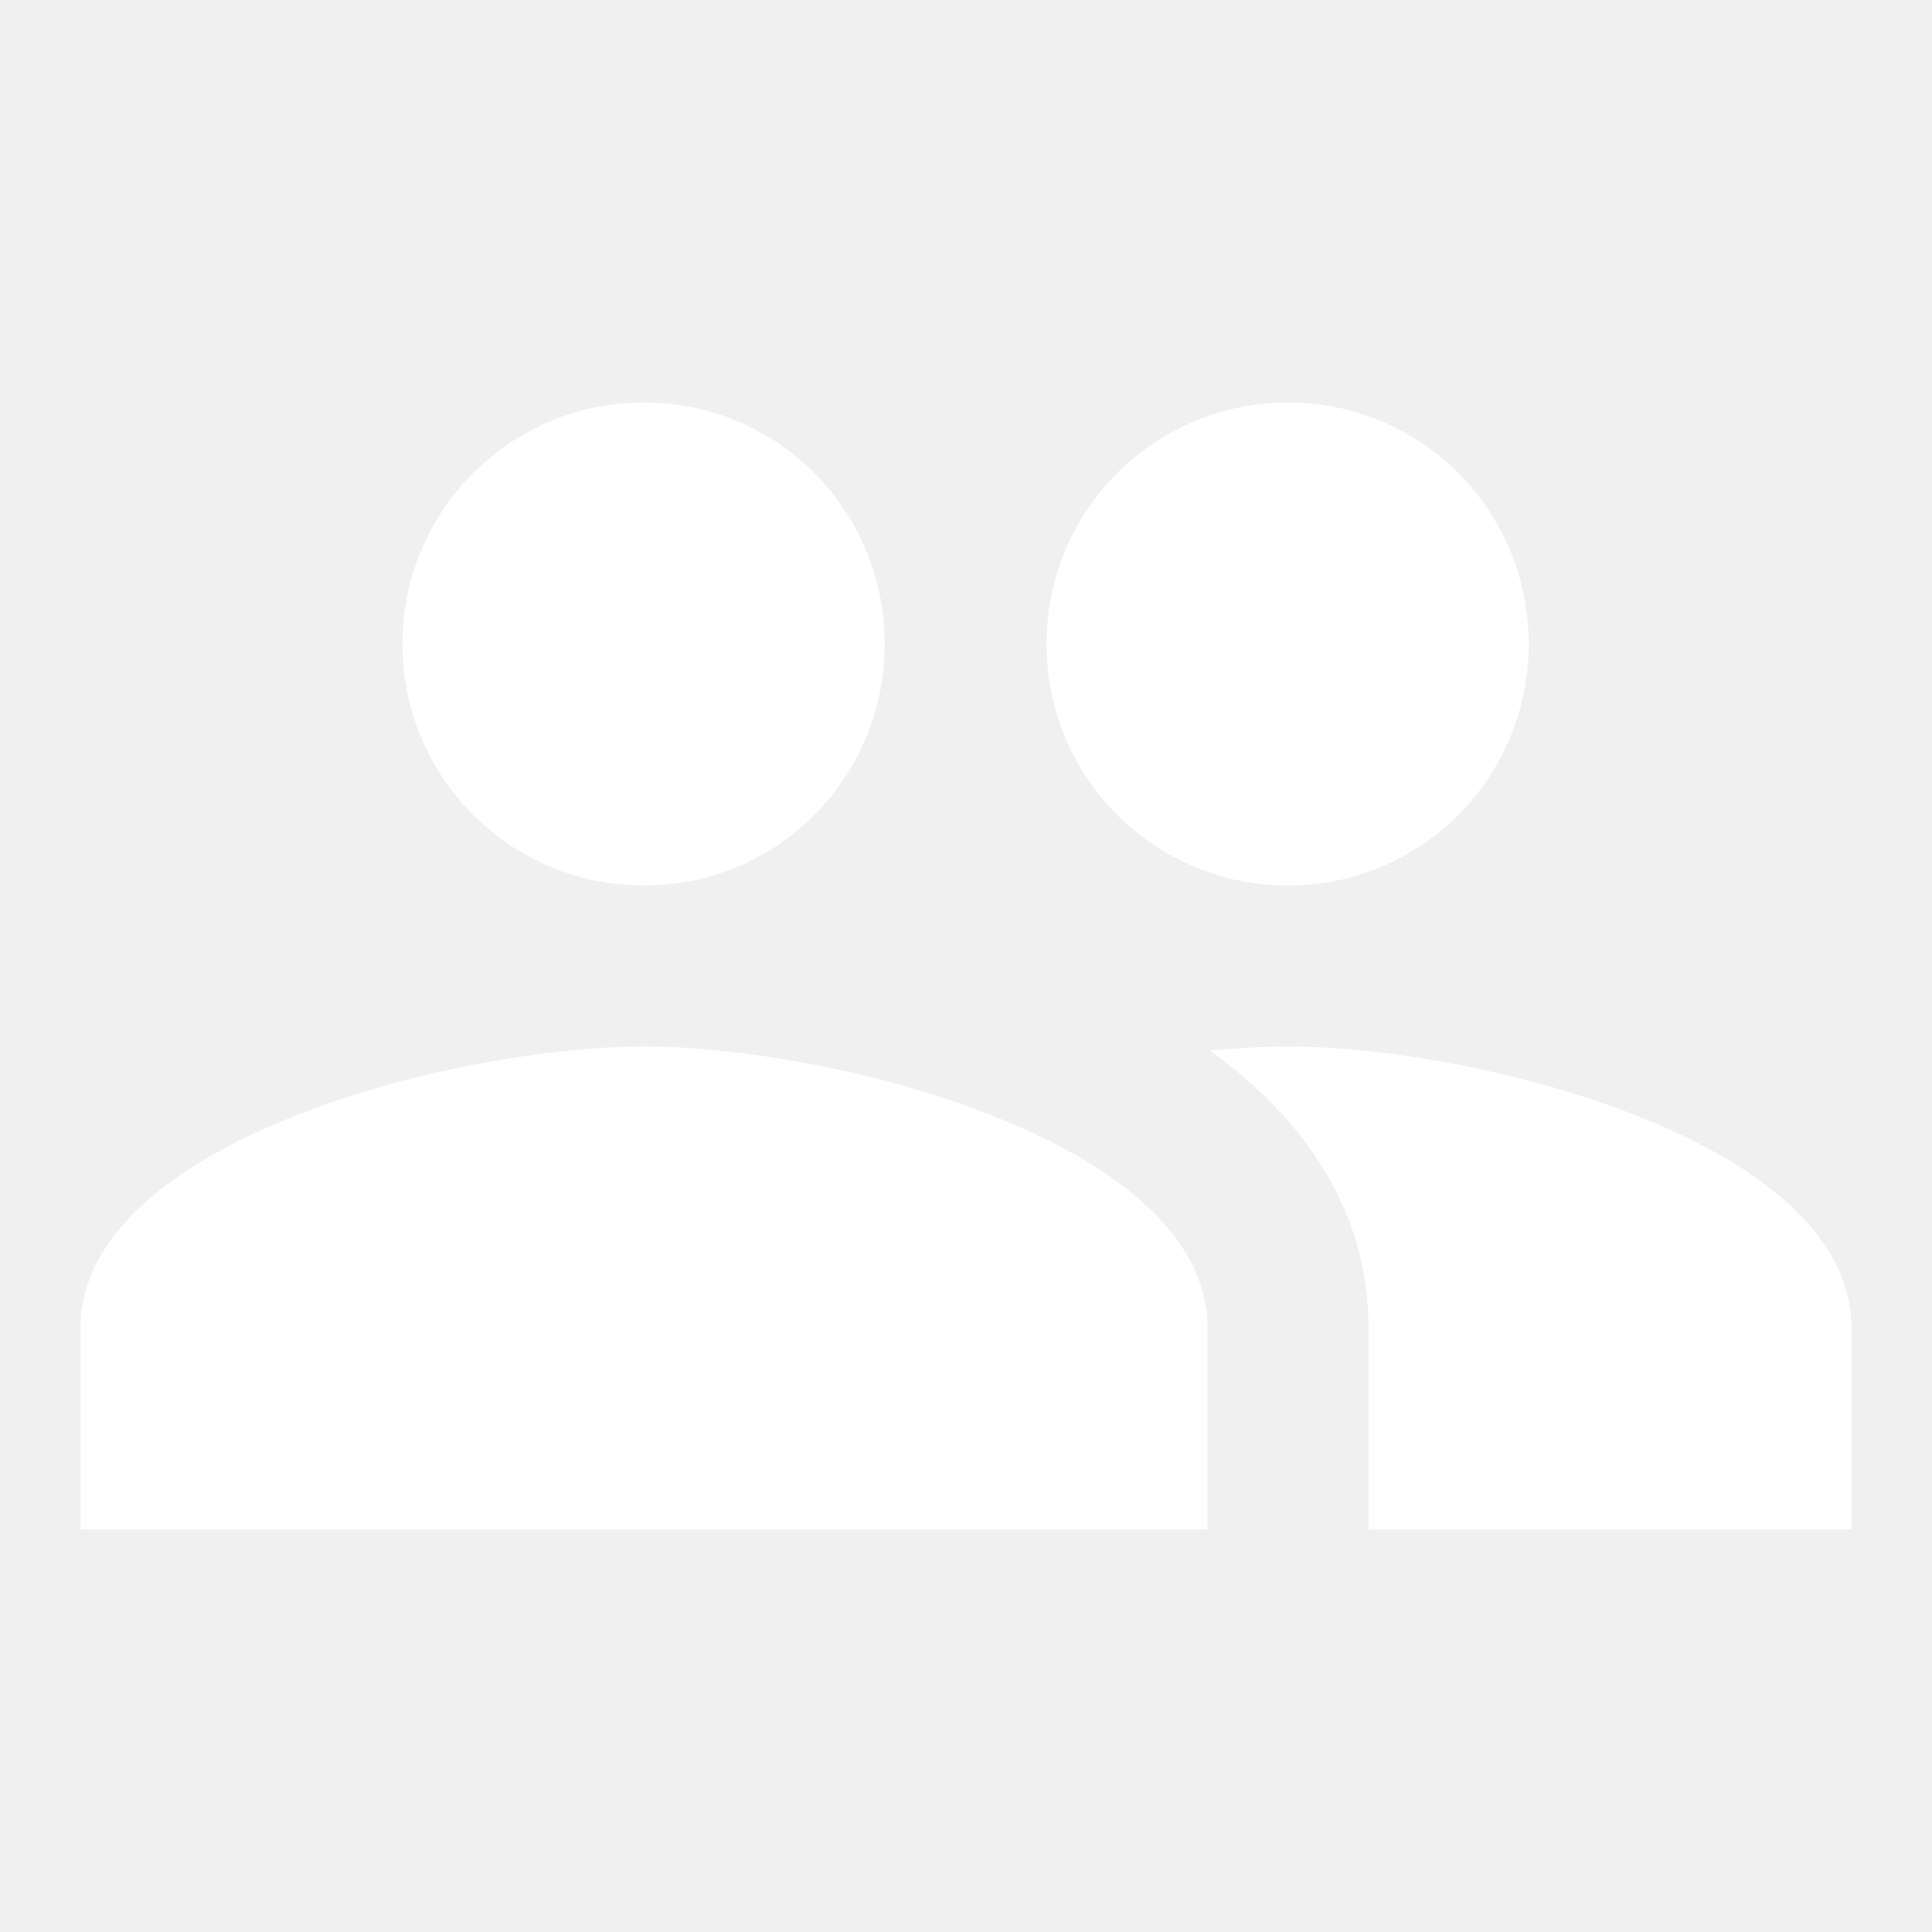
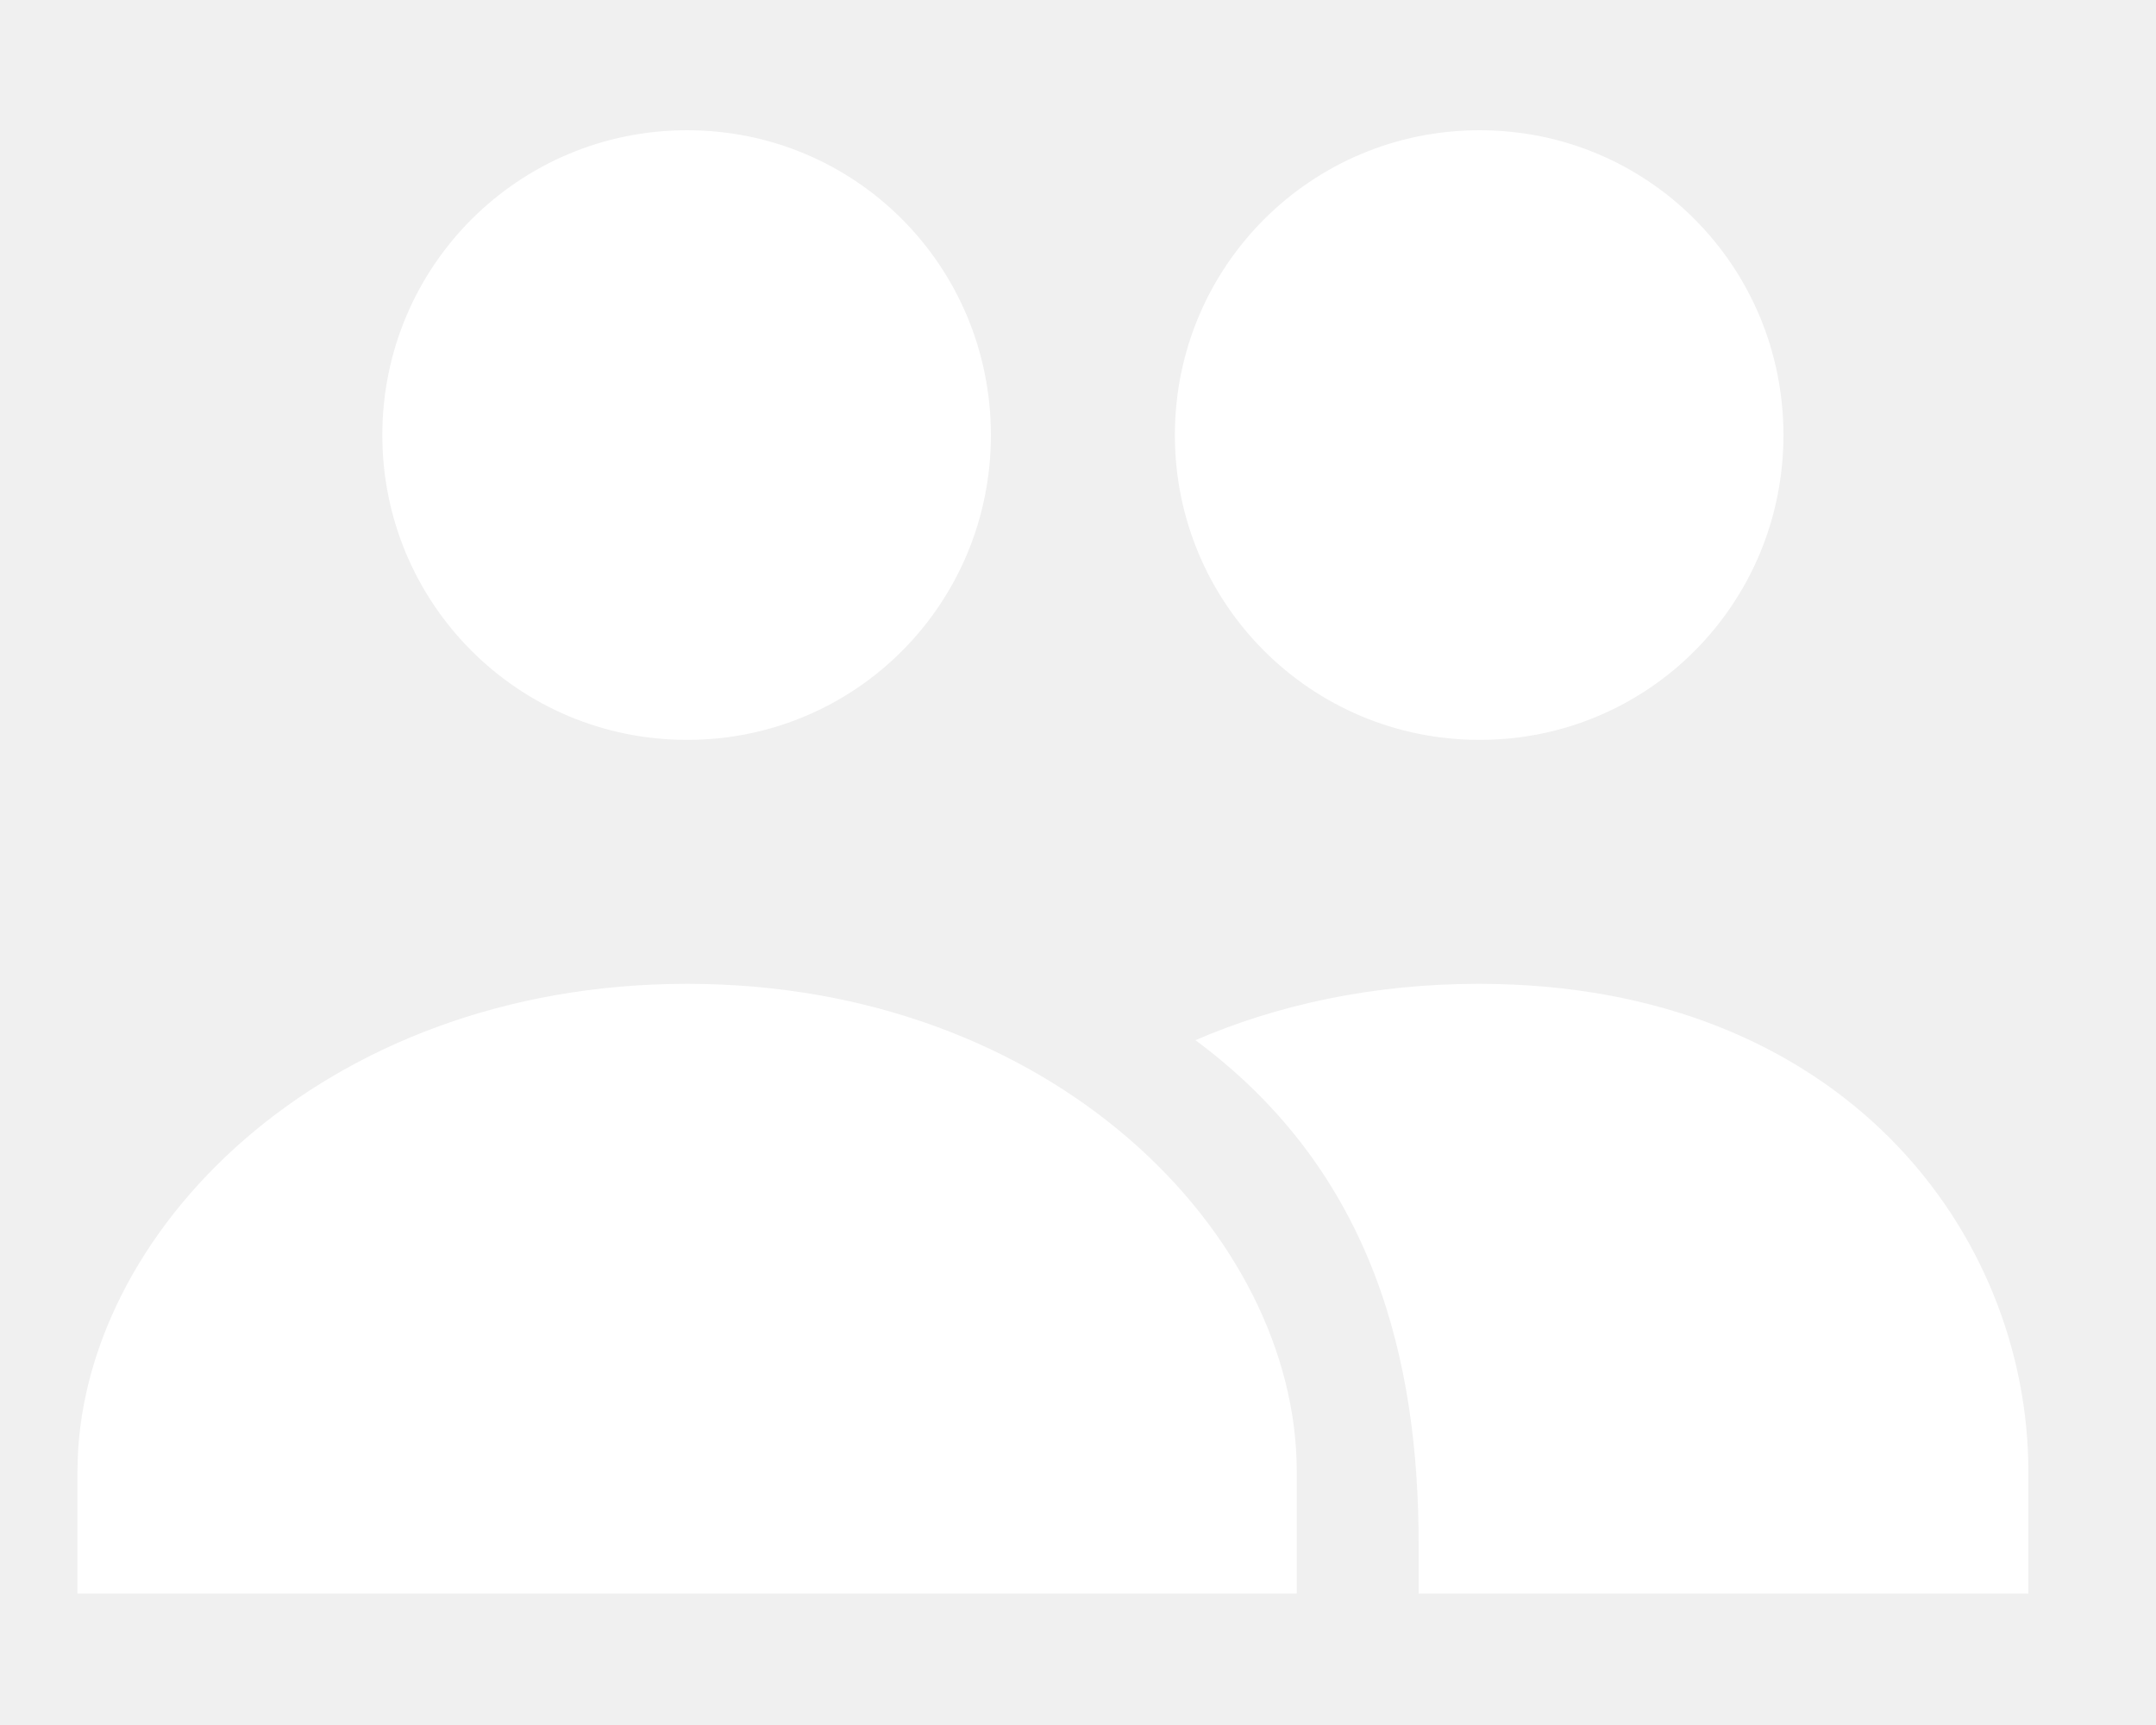
- <svg xmlns="http://www.w3.org/2000/svg" width="24" height="24" viewBox="0 0 24 24">
-   <path d="M0 0h24v24H0z" fill="none" />
-   <path d="M16 11c1.66 0 2.99-1.34 2.99-3S17.66 5 16 5c-1.66 0-3 1.34-3 3s1.34 3 3 3zm-8 0c1.66 0 2.99-1.34 2.99-3S9.66 5 8 5C6.34 5 5 6.34 5 8s1.34 3 3 3zm0 2c-2.33 0-7 1.17-7 3.5V19h14v-2.5c0-2.33-4.67-3.5-7-3.5zm8 0c-.29 0-.62.02-.97.05 1.16.84 1.97 1.97 1.97 3.45V19h6v-2.5c0-2.33-4.67-3.5-7-3.5z" fill="#fff" />
+ <svg xmlns="http://www.w3.org/2000/svg" width="15" height="12" viewBox="0 0 15 12" fill="none">
+   <path d="M10.294 5.147C11.468 5.147 12.408 4.2 12.408 3.027C12.408 1.853 11.468 0.906 10.294 0.906C9.121 0.906 8.174 1.853 8.174 3.027C8.174 4.2 9.121 5.147 10.294 5.147ZM4.78 5.147C5.954 5.147 6.894 4.2 6.894 3.027C6.894 1.853 5.954 0.906 4.78 0.906C3.607 0.906 2.66 1.853 2.66 3.027C2.66 4.2 3.607 5.147 4.78 5.147ZM4.78 6.844C2.236 6.844 0.539 8.59 0.539 10.237V11.085H9.022V10.237C9.022 8.59 7.325 6.844 4.78 6.844Z" fill="#FFFFFF" />
+   <path d="M9.87 11.085H14.112V10.237C14.112 8.59 12.832 6.844 10.287 6.844C9.553 6.844 8.889 6.989 8.317 7.236C9.564 8.159 9.87 9.473 9.87 10.746V11.085Z" fill="#FFFFFF" />
</svg>
